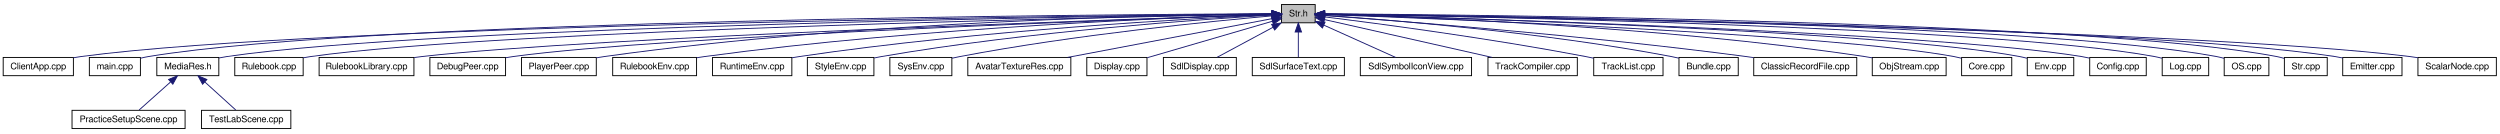
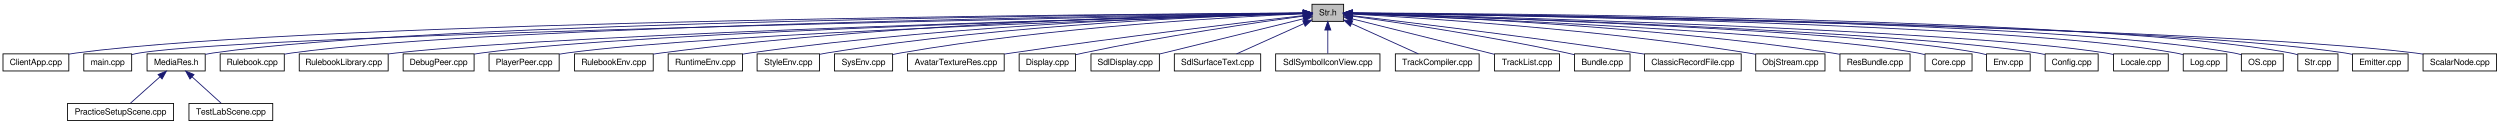
- <svg xmlns="http://www.w3.org/2000/svg" xmlns:xlink="http://www.w3.org/1999/xlink" width="2742pt" height="146pt" viewBox="0.00 0.00 2742.00 146.00">
+ <svg xmlns="http://www.w3.org/2000/svg" xmlns:xlink="http://www.w3.org/1999/xlink" width="2924pt" height="146pt" viewBox="0.00 0.00 2924.00 146.00">
  <g id="graph1" class="graph" transform="scale(1 1) rotate(0) translate(4 142)">
    <g id="node1" class="node">
-       <polygon fill="#bfbfbf" stroke="black" points="1401.5,-117 1401.5,-137 1438.5,-137 1438.5,-117 1401.5,-117" />
-       <text text-anchor="middle" x="1420" y="-124" font-family="FreeSans" font-size="10.00">Str.h</text>
+       <polygon fill="#bfbfbf" stroke="black" points="1530.5,-117 1530.5,-137 1567.5,-137 1567.5,-117 1530.5,-117" />
+       <text text-anchor="middle" x="1549" y="-124" font-family="FreeSans" font-size="10.00">Str.h</text>
    </g>
    <g id="node3" class="node">
      <a xlink:href="_client_app_8cpp.html" target="_top" xlink:title="ClientApp.cpp">
        <polygon fill="none" stroke="black" points="-0.5,-59 -0.5,-79 76.5,-79 76.5,-59 -0.5,-59" />
        <text text-anchor="middle" x="38" y="-66" font-family="FreeSans" font-size="10.00">ClientApp.cpp</text>
      </a>
    </g>
    <g id="edge2" class="edge">
-       <path fill="none" stroke="midnightblue" d="M1391.2,-126.749C1221.47,-125.156 350.15,-115.352 85,-80 82.259,-79.635 79.443,-79.18 76.618,-78.667" />
-       <polygon fill="midnightblue" stroke="midnightblue" points="1391.32,-130.25 1401.35,-126.842 1391.38,-123.251 1391.32,-130.25" />
+       <path fill="none" stroke="midnightblue" d="M1520.28,-126.853C1341.33,-125.819 377.325,-118.515 85,-80 82.258,-79.639 79.442,-79.188 76.617,-78.676" />
+       <polygon fill="midnightblue" stroke="midnightblue" points="1520.45,-130.354 1530.47,-126.91 1520.49,-123.354 1520.45,-130.354" />
    </g>
    <g id="node5" class="node">
      <a xlink:href="main_8cpp.html" target="_top" xlink:title="main.cpp">
        <polygon fill="none" stroke="black" points="94,-59 94,-79 150,-79 150,-59 94,-59" />
        <text text-anchor="middle" x="122" y="-66" font-family="FreeSans" font-size="10.00">main.cpp</text>
      </a>
    </g>
    <g id="edge4" class="edge">
-       <path fill="none" stroke="midnightblue" d="M1390.72,-126.908C1225.38,-126.235 407.292,-120.863 159,-80 156.09,-79.521 153.088,-78.882 150.111,-78.152" />
-       <polygon fill="midnightblue" stroke="midnightblue" points="1391.05,-130.409 1401.06,-126.947 1391.08,-123.409 1391.05,-130.409" />
+       <path fill="none" stroke="midnightblue" d="M1520.39,-126.471C1334.16,-122.971 297.739,-102.587 159,-80 156.09,-79.526 153.087,-78.89 150.109,-78.162" />
+       <polygon fill="midnightblue" stroke="midnightblue" points="1520.43,-129.972 1530.49,-126.66 1520.56,-122.974 1520.43,-129.972" />
    </g>
    <g id="node7" class="node">
      <a xlink:href="_media_res_8h.html" target="_top" xlink:title="MediaRes.h">
        <polygon fill="none" stroke="black" points="168,-59 168,-79 236,-79 236,-59 168,-59" />
        <text text-anchor="middle" x="202" y="-66" font-family="FreeSans" font-size="10.00">MediaRes.h</text>
      </a>
    </g>
    <g id="edge6" class="edge">
-       <path fill="none" stroke="midnightblue" d="M1390.77,-126.665C1232.42,-124.721 476.056,-113.79 245,-80 242.103,-79.576 239.118,-79.036 236.136,-78.423" />
-       <polygon fill="midnightblue" stroke="midnightblue" points="1391.08,-130.168 1401.12,-126.789 1391.16,-123.169 1391.08,-130.168" />
+       <path fill="none" stroke="midnightblue" d="M1520.32,-126.802C1353.2,-125.523 503.342,-117.259 245,-80 242.102,-79.582 239.117,-79.046 236.134,-78.436" />
+       <polygon fill="midnightblue" stroke="midnightblue" points="1520.31,-130.302 1530.33,-126.877 1520.36,-123.302 1520.31,-130.302" />
    </g>
    <g id="node13" class="node">
      <a xlink:href="_rulebook_8cpp.html" target="_top" xlink:title="Rulebook.cpp">
        <polygon fill="none" stroke="black" points="253.5,-59 253.5,-79 328.5,-79 328.5,-59 253.5,-59" />
        <text text-anchor="middle" x="291" y="-66" font-family="FreeSans" font-size="10.00">Rulebook.cpp</text>
      </a>
    </g>
    <g id="edge12" class="edge">
-       <path fill="none" stroke="midnightblue" d="M1391.2,-126.496C1241.31,-123.761 549.288,-109.71 337,-80 334.235,-79.613 331.393,-79.135 328.544,-78.597" />
-       <polygon fill="midnightblue" stroke="midnightblue" points="1391.35,-130 1401.42,-126.68 1391.48,-123.001 1391.35,-130" />
+       <path fill="none" stroke="midnightblue" d="M1520.37,-126.652C1360.47,-124.59 576.355,-112.935 337,-80 334.234,-79.619 331.392,-79.146 328.542,-78.611" />
+       <polygon fill="midnightblue" stroke="midnightblue" points="1520.35,-130.152 1530.39,-126.779 1520.44,-123.152 1520.35,-130.152" />
    </g>
    <g id="node15" class="node">
      <a xlink:href="_rulebook_library_8cpp.html" target="_top" xlink:title="RulebookLibrary.cpp">
        <polygon fill="none" stroke="black" points="346,-59 346,-79 450,-79 450,-59 346,-59" />
        <text text-anchor="middle" x="398" y="-66" font-family="FreeSans" font-size="10.00">RulebookLibrary.cpp</text>
      </a>
    </g>
    <g id="edge14" class="edge">
-       <path fill="none" stroke="midnightblue" d="M1391.01,-126.09C1251.29,-121.625 646.44,-101.393 459,-80 456.113,-79.671 453.157,-79.288 450.178,-78.868" />
-       <polygon fill="midnightblue" stroke="midnightblue" points="1391.21,-129.598 1401.32,-126.418 1391.44,-122.602 1391.21,-129.598" />
+       <path fill="none" stroke="midnightblue" d="M1520.04,-126.283C1369.32,-122.469 673.418,-103.845 459,-80 456.112,-79.679 453.155,-79.303 450.175,-78.888" />
+       <polygon fill="midnightblue" stroke="midnightblue" points="1520.23,-129.788 1530.31,-126.541 1520.4,-122.791 1520.23,-129.788" />
    </g>
    <g id="node17" class="node">
      <a xlink:href="_debug_peer_8cpp.html" target="_top" xlink:title="DebugPeer.cpp">
        <polygon fill="none" stroke="black" points="467.5,-59 467.5,-79 550.5,-79 550.5,-59 467.5,-59" />
        <text text-anchor="middle" x="509" y="-66" font-family="FreeSans" font-size="10.00">DebugPeer.cpp</text>
      </a>
    </g>
    <g id="edge16" class="edge">
-       <path fill="none" stroke="midnightblue" d="M1391.14,-126.054C1260.68,-121.682 725.274,-102.676 559,-80 556.27,-79.628 553.468,-79.184 550.651,-78.692" />
-       <polygon fill="midnightblue" stroke="midnightblue" points="1391.05,-129.553 1401.16,-126.388 1391.28,-122.557 1391.05,-129.553" />
+       <path fill="none" stroke="midnightblue" d="M1520.01,-126.286C1377.69,-122.681 752.047,-105.63 559,-80 556.269,-79.637 553.466,-79.201 550.648,-78.715" />
+       <polygon fill="midnightblue" stroke="midnightblue" points="1520.05,-129.788 1530.13,-126.541 1520.22,-122.79 1520.05,-129.788" />
    </g>
    <g id="node19" class="node">
      <a xlink:href="_player_peer_8cpp.html" target="_top" xlink:title="PlayerPeer.cpp">
        <polygon fill="none" stroke="black" points="568,-59 568,-79 650,-79 650,-59 568,-59" />
        <text text-anchor="middle" x="609" y="-66" font-family="FreeSans" font-size="10.00">PlayerPeer.cpp</text>
      </a>
    </g>
    <g id="edge18" class="edge">
-       <path fill="none" stroke="midnightblue" d="M1391.32,-126.825C1290.43,-125.871 942.637,-119.715 659,-80 656.095,-79.593 653.109,-79.109 650.109,-78.573" />
-       <polygon fill="midnightblue" stroke="midnightblue" points="1391.32,-130.325 1401.35,-126.91 1391.38,-123.325 1391.32,-130.325" />
+       <path fill="none" stroke="midnightblue" d="M1520.04,-126.11C1386.71,-121.914 831.252,-103.336 659,-80 656.093,-79.606 653.105,-79.131 650.105,-78.602" />
+       <polygon fill="midnightblue" stroke="midnightblue" points="1520.16,-129.615 1530.26,-126.429 1520.38,-122.619 1520.16,-129.615" />
    </g>
    <g id="node21" class="node">
      <a xlink:href="_rulebook_env_8cpp.html" target="_top" xlink:title="RulebookEnv.cpp">
        <polygon fill="none" stroke="black" points="668,-59 668,-79 760,-79 760,-59 668,-59" />
        <text text-anchor="middle" x="714" y="-66" font-family="FreeSans" font-size="10.00">RulebookEnv.cpp</text>
      </a>
    </g>
    <g id="edge20" class="edge">
-       <path fill="none" stroke="midnightblue" d="M1391.12,-126.206C1299.6,-123.413 1008,-112.398 769,-80 766.105,-79.608 763.133,-79.156 760.143,-78.665" />
-       <polygon fill="midnightblue" stroke="midnightblue" points="1391.17,-129.709 1401.27,-126.506 1391.38,-122.712 1391.17,-129.709" />
+       <path fill="none" stroke="midnightblue" d="M1520.32,-126.69C1417.9,-125.28 1060.75,-117.783 769,-80 766.103,-79.625 763.129,-79.186 760.137,-78.705" />
+       <polygon fill="midnightblue" stroke="midnightblue" points="1520.44,-130.191 1530.49,-126.82 1520.53,-123.192 1520.44,-130.191" />
    </g>
    <g id="node23" class="node">
      <a xlink:href="_runtime_env_8cpp.html" target="_top" xlink:title="RuntimeEnv.cpp">
        <polygon fill="none" stroke="black" points="777.5,-59 777.5,-79 864.5,-79 864.5,-59 777.5,-59" />
        <text text-anchor="middle" x="821" y="-66" font-family="FreeSans" font-size="10.00">RuntimeEnv.cpp</text>
      </a>
    </g>
    <g id="edge22" class="edge">
-       <path fill="none" stroke="midnightblue" d="M1391.01,-125.764C1309.22,-122.008 1069.76,-109.152 873,-80 870.262,-79.594 867.451,-79.133 864.623,-78.634" />
-       <polygon fill="midnightblue" stroke="midnightblue" points="1391.34,-129.283 1401.49,-126.235 1391.66,-122.29 1391.34,-129.283" />
+       <path fill="none" stroke="midnightblue" d="M1520.24,-126.429C1426.58,-124.265 1122.08,-114.832 873,-80 870.258,-79.617 867.445,-79.172 864.615,-78.686" />
+       <polygon fill="midnightblue" stroke="midnightblue" points="1520.28,-129.931 1530.35,-126.653 1520.43,-122.932 1520.28,-129.931" />
    </g>
    <g id="node25" class="node">
      <a xlink:href="_style_env_8cpp.html" target="_top" xlink:title="StyleEnv.cpp">
        <polygon fill="none" stroke="black" points="881.5,-59 881.5,-79 954.5,-79 954.5,-59 881.5,-59" />
        <text text-anchor="middle" x="918" y="-66" font-family="FreeSans" font-size="10.00">StyleEnv.cpp</text>
      </a>
    </g>
    <g id="edge24" class="edge">
-       <path fill="none" stroke="midnightblue" d="M1390.97,-125.401C1318.38,-121.104 1123.35,-107.709 963,-80 960.305,-79.534 957.533,-78.998 954.751,-78.419" />
-       <polygon fill="midnightblue" stroke="midnightblue" points="1390.97,-128.907 1401.16,-125.992 1391.37,-121.919 1390.97,-128.907" />
+       <path fill="none" stroke="midnightblue" d="M1520.17,-126.316C1434.66,-123.938 1175.12,-114.208 963,-80 960.3,-79.565 957.524,-79.051 954.739,-78.487" />
+       <polygon fill="midnightblue" stroke="midnightblue" points="1520.31,-129.821 1530.4,-126.588 1520.49,-122.823 1520.31,-129.821" />
    </g>
    <g id="node27" class="node">
      <a xlink:href="_sys_env_8cpp.html" target="_top" xlink:title="SysEnv.cpp">
        <polygon fill="none" stroke="black" points="972,-59 972,-79 1040,-79 1040,-59 972,-59" />
        <text text-anchor="middle" x="1006" y="-66" font-family="FreeSans" font-size="10.00">SysEnv.cpp</text>
      </a>
    </g>
    <g id="edge26" class="edge">
-       <path fill="none" stroke="midnightblue" d="M1391.04,-124.569C1328.32,-119.031 1175.35,-104.067 1049,-80 1046.12,-79.452 1043.15,-78.825 1040.18,-78.153" />
-       <polygon fill="midnightblue" stroke="midnightblue" points="1391.08,-128.084 1401.34,-125.464 1391.68,-121.111 1391.08,-128.084" />
+       <path fill="none" stroke="midnightblue" d="M1519.88,-125.859C1442.62,-122.487 1226.26,-110.808 1049,-80 1046.12,-79.499 1043.14,-78.904 1040.16,-78.254" />
+       <polygon fill="midnightblue" stroke="midnightblue" points="1520.11,-129.371 1530.24,-126.297 1520.4,-122.378 1520.11,-129.371" />
    </g>
    <g id="node29" class="node">
      <a xlink:href="_avatar_texture_res_8cpp.html" target="_top" xlink:title="AvatarTextureRes.cpp">
        <polygon fill="none" stroke="black" points="1057.5,-59 1057.5,-79 1170.5,-79 1170.5,-59 1057.5,-59" />
        <text text-anchor="middle" x="1114" y="-66" font-family="FreeSans" font-size="10.00">AvatarTextureRes.cpp</text>
      </a>
    </g>
    <g id="edge28" class="edge">
-       <path fill="none" stroke="midnightblue" d="M1391.27,-121.555C1340,-111.836 1232,-91.367 1166.96,-79.038" />
-       <polygon fill="midnightblue" stroke="midnightblue" points="1390.84,-125.036 1401.32,-123.459 1392.15,-118.158 1390.84,-125.036" />
+       <path fill="none" stroke="midnightblue" d="M1520.26,-123.759C1457.97,-116.644 1305.89,-98.788 1179,-80 1176.28,-79.598 1173.5,-79.174 1170.7,-78.737" />
+       <polygon fill="midnightblue" stroke="midnightblue" points="1520.15,-127.269 1530.48,-124.922 1520.94,-120.314 1520.15,-127.269" />
    </g>
    <g id="node31" class="node">
      <a xlink:href="_display_8cpp.html" target="_top" xlink:title="Display.cpp">
        <polygon fill="none" stroke="black" points="1188,-59 1188,-79 1254,-79 1254,-59 1188,-59" />
        <text text-anchor="middle" x="1221" y="-66" font-family="FreeSans" font-size="10.00">Display.cpp</text>
      </a>
    </g>
    <g id="edge30" class="edge">
-       <path fill="none" stroke="midnightblue" d="M1391.34,-118.648C1355.05,-108.07 1292.64,-89.879 1254.28,-78.699" />
-       <polygon fill="midnightblue" stroke="midnightblue" points="1390.7,-122.105 1401.28,-121.544 1392.66,-115.385 1390.7,-122.105" />
+       <path fill="none" stroke="midnightblue" d="M1520.41,-123.202C1468.74,-116.14 1356.51,-99.883 1263,-80 1260.2,-79.404 1257.3,-78.743 1254.4,-78.049" />
+       <polygon fill="midnightblue" stroke="midnightblue" points="1520.11,-126.693 1530.49,-124.568 1521.05,-119.757 1520.11,-126.693" />
    </g>
    <g id="node33" class="node">
      <a xlink:href="_sdl_display_8cpp.html" target="_top" xlink:title="SdlDisplay.cpp">
        <polygon fill="none" stroke="black" points="1272,-59 1272,-79 1352,-79 1352,-59 1272,-59" />
        <text text-anchor="middle" x="1312" y="-66" font-family="FreeSans" font-size="10.00">SdlDisplay.cpp</text>
      </a>
    </g>
    <g id="edge32" class="edge">
-       <path fill="none" stroke="midnightblue" d="M1392.28,-112.114C1373.05,-101.786 1347.94,-88.3 1330.96,-79.182" />
-       <polygon fill="midnightblue" stroke="midnightblue" points="1390.72,-115.249 1401.19,-116.897 1394.03,-109.082 1390.72,-115.249" />
+       <path fill="none" stroke="midnightblue" d="M1520.58,-120.045C1478.68,-109.79 1400.12,-90.565 1352.29,-78.859" />
+       <polygon fill="midnightblue" stroke="midnightblue" points="1519.86,-123.471 1530.4,-122.449 1521.52,-116.672 1519.86,-123.471" />
    </g>
    <g id="node35" class="node">
      <a xlink:href="_sdl_surface_text_8cpp.html" target="_top" xlink:title="SdlSurfaceText.cpp">
        <polygon fill="none" stroke="black" points="1369.5,-59 1369.5,-79 1470.5,-79 1470.5,-59 1369.5,-59" />
        <text text-anchor="middle" x="1420" y="-66" font-family="FreeSans" font-size="10.00">SdlSurfaceText.cpp</text>
      </a>
    </g>
    <g id="edge34" class="edge">
-       <path fill="none" stroke="midnightblue" d="M1420,-106.89C1420,-97.62 1420,-87.008 1420,-79.378" />
-       <polygon fill="midnightblue" stroke="midnightblue" points="1416.5,-106.897 1420,-116.897 1423.5,-106.897 1416.5,-106.897" />
+       <path fill="none" stroke="midnightblue" d="M1521.1,-114.454C1497.48,-103.837 1464.09,-88.824 1442.25,-79.002" />
+       <polygon fill="midnightblue" stroke="midnightblue" points="1519.69,-117.658 1530.24,-118.566 1522.56,-111.273 1519.69,-117.658" />
    </g>
    <g id="node37" class="node">
      <a xlink:href="_sdl_symbol_icon_view_8cpp.html" target="_top" xlink:title="SdlSymbolIconView.cpp">
        <polygon fill="none" stroke="black" points="1488,-59 1488,-79 1610,-79 1610,-59 1488,-59" />
        <text text-anchor="middle" x="1549" y="-66" font-family="FreeSans" font-size="10.00">SdlSymbolIconView.cpp</text>
      </a>
    </g>
    <g id="edge36" class="edge">
-       <path fill="none" stroke="midnightblue" d="M1447.9,-114.454C1471.52,-103.837 1504.91,-88.824 1526.75,-79.002" />
-       <polygon fill="midnightblue" stroke="midnightblue" points="1446.44,-111.273 1438.76,-118.566 1449.31,-117.658 1446.44,-111.273" />
+       <path fill="none" stroke="midnightblue" d="M1549,-106.89C1549,-97.62 1549,-87.008 1549,-79.378" />
+       <polygon fill="midnightblue" stroke="midnightblue" points="1545.5,-106.897 1549,-116.897 1552.5,-106.897 1545.5,-106.897" />
    </g>
    <g id="node39" class="node">
      <a xlink:href="_track_compiler_8cpp.html" target="_top" xlink:title="TrackCompiler.cpp">
        <polygon fill="none" stroke="black" points="1628,-59 1628,-79 1726,-79 1726,-59 1628,-59" />
        <text text-anchor="middle" x="1677" y="-66" font-family="FreeSans" font-size="10.00">TrackCompiler.cpp</text>
      </a>
    </g>
    <g id="edge38" class="edge">
-       <path fill="none" stroke="midnightblue" d="M1448.78,-120.504C1493.38,-110.44 1579.52,-91 1632.27,-79.095" />
-       <polygon fill="midnightblue" stroke="midnightblue" points="1447.88,-117.119 1438.9,-122.735 1449.42,-123.948 1447.88,-117.119" />
+       <path fill="none" stroke="midnightblue" d="M1577,-114.312C1600.41,-103.704 1633.35,-88.78 1654.93,-79.002" />
+       <polygon fill="midnightblue" stroke="midnightblue" points="1575.28,-111.251 1567.61,-118.566 1578.17,-117.627 1575.28,-111.251" />
    </g>
    <g id="node41" class="node">
      <a xlink:href="_track_list_8cpp.html" target="_top" xlink:title="TrackList.cpp">
        <polygon fill="none" stroke="black" points="1744,-59 1744,-79 1820,-79 1820,-59 1744,-59" />
        <text text-anchor="middle" x="1782" y="-66" font-family="FreeSans" font-size="10.00">TrackList.cpp</text>
      </a>
    </g>
    <g id="edge40" class="edge">
-       <path fill="none" stroke="midnightblue" d="M1448.69,-123.518C1504.21,-116.604 1630.12,-100.063 1735,-80 1737.88,-79.449 1740.85,-78.843 1743.84,-78.207" />
-       <polygon fill="midnightblue" stroke="midnightblue" points="1448.05,-120.071 1438.55,-124.771 1448.91,-127.018 1448.05,-120.071" />
+       <path fill="none" stroke="midnightblue" d="M1577.47,-119.913C1619.23,-109.518 1697.18,-90.113 1743.86,-78.495" />
+       <polygon fill="midnightblue" stroke="midnightblue" points="1576.53,-116.54 1567.67,-122.352 1578.22,-123.332 1576.53,-116.54" />
    </g>
    <g id="node43" class="node">
      <a xlink:href="_bundle_8cpp.html" target="_top" xlink:title="Bundle.cpp">
        <polygon fill="none" stroke="black" points="1837.5,-59 1837.5,-79 1902.5,-79 1902.5,-59 1837.5,-59" />
        <text text-anchor="middle" x="1870" y="-66" font-family="FreeSans" font-size="10.00">Bundle.cpp</text>
      </a>
    </g>
    <g id="edge42" class="edge">
-       <path fill="none" stroke="midnightblue" d="M1449.16,-125.135C1516.53,-120.503 1688,-106.863 1829,-80 1831.75,-79.476 1834.59,-78.865 1837.43,-78.205" />
-       <polygon fill="midnightblue" stroke="midnightblue" points="1448.64,-121.662 1438.9,-125.825 1449.11,-128.646 1448.64,-121.662" />
+       <path fill="none" stroke="midnightblue" d="M1577.75,-123.103C1628.67,-115.993 1737.94,-99.809 1829,-80 1831.74,-79.405 1834.56,-78.744 1837.4,-78.05" />
+       <polygon fill="midnightblue" stroke="midnightblue" points="1577.22,-119.642 1567.8,-124.48 1578.18,-126.576 1577.22,-119.642" />
    </g>
    <g id="node45" class="node">
      <a xlink:href="_classic_record_file_8cpp.html" target="_top" xlink:title="ClassicRecordFile.cpp">
        <polygon fill="none" stroke="black" points="1919.5,-59 1919.5,-79 2032.5,-79 2032.5,-59 1919.5,-59" />
        <text text-anchor="middle" x="1976" y="-66" font-family="FreeSans" font-size="10.00">ClassicRecordFile.cpp</text>
      </a>
    </g>
    <g id="edge44" class="edge">
-       <path fill="none" stroke="midnightblue" d="M1449,-124.959C1525.01,-119.452 1736.23,-103.123 1911,-80 1913.72,-79.64 1916.51,-79.25 1919.32,-78.84" />
-       <polygon fill="midnightblue" stroke="midnightblue" points="1448.51,-121.485 1438.79,-125.693 1449.01,-128.467 1448.51,-121.485" />
+       <path fill="none" stroke="midnightblue" d="M1577.99,-123.62C1639.47,-116.369 1787.42,-98.472 1911,-80 1913.72,-79.594 1916.5,-79.167 1919.3,-78.728" />
+       <polygon fill="midnightblue" stroke="midnightblue" points="1577.4,-120.166 1567.88,-124.809 1578.22,-127.118 1577.4,-120.166" />
    </g>
    <g id="node47" class="node">
      <a xlink:href="_obj_stream_8cpp.html" target="_top" xlink:title="ObjStream.cpp">
        <polygon fill="none" stroke="black" points="2049.5,-59 2049.5,-79 2130.5,-79 2130.5,-59 2049.5,-59" />
        <text text-anchor="middle" x="2090" y="-66" font-family="FreeSans" font-size="10.00">ObjStream.cpp</text>
      </a>
    </g>
    <g id="edge46" class="edge">
-       <path fill="none" stroke="midnightblue" d="M1448.75,-126.308C1537.43,-123.857 1814.39,-113.828 2041,-80 2043.76,-79.588 2046.59,-79.107 2049.44,-78.581" />
-       <polygon fill="midnightblue" stroke="midnightblue" points="1448.56,-122.812 1438.65,-126.576 1448.74,-129.809 1448.56,-122.812" />
+       <path fill="none" stroke="midnightblue" d="M1578.14,-125.497C1654.49,-121.284 1866.55,-107.801 2041,-80 2043.76,-79.561 2046.59,-79.06 2049.43,-78.519" />
+       <polygon fill="midnightblue" stroke="midnightblue" points="1577.67,-122.017 1567.88,-126.053 1578.05,-129.007 1577.67,-122.017" />
    </g>
    <g id="node49" class="node">
+       <a xlink:href="_res_bundle_8cpp.html" target="_top" xlink:title="ResBundle.cpp">
+         <polygon fill="none" stroke="black" points="2148,-59 2148,-79 2230,-79 2230,-59 2148,-59" />
+         <text text-anchor="middle" x="2189" y="-66" font-family="FreeSans" font-size="10.00">ResBundle.cpp</text>
+       </a>
+     </g>
+     <g id="edge48" class="edge">
+       <path fill="none" stroke="midnightblue" d="M1577.72,-126.107C1663.45,-123.142 1924.83,-111.936 2139,-80 2141.9,-79.567 2144.88,-79.064 2147.88,-78.514" />
+       <polygon fill="midnightblue" stroke="midnightblue" points="1577.58,-122.609 1567.71,-126.443 1577.82,-129.606 1577.58,-122.609" />
+     </g>
+     <g id="node51" class="node">
      <a xlink:href="_core_8cpp.html" target="_top" xlink:title="Core.cpp">
-         <polygon fill="none" stroke="black" points="2147.5,-59 2147.5,-79 2202.5,-79 2202.5,-59 2147.5,-59" />
-         <text text-anchor="middle" x="2175" y="-66" font-family="FreeSans" font-size="10.00">Core.cpp</text>
-       </a>
-     </g>
-     <g id="edge48" class="edge">
-       <path fill="none" stroke="midnightblue" d="M1448.83,-126.006C1565.52,-121.846 2002.96,-104.884 2139,-80 2141.7,-79.506 2144.48,-78.878 2147.25,-78.174" />
-       <polygon fill="midnightblue" stroke="midnightblue" points="1448.43,-122.518 1438.56,-126.368 1448.68,-129.513 1448.43,-122.518" />
-     </g>
-     <g id="node51" class="node">
+         <polygon fill="none" stroke="black" points="2247.5,-59 2247.5,-79 2302.5,-79 2302.5,-59 2247.5,-59" />
+         <text text-anchor="middle" x="2275" y="-66" font-family="FreeSans" font-size="10.00">Core.cpp</text>
+       </a>
+     </g>
+     <g id="edge50" class="edge">
+       <path fill="none" stroke="midnightblue" d="M1577.78,-125.917C1691.41,-121.506 2108.88,-103.984 2239,-80 2241.7,-79.502 2244.48,-78.872 2247.25,-78.166" />
+       <polygon fill="midnightblue" stroke="midnightblue" points="1577.62,-122.421 1567.76,-126.303 1577.88,-129.416 1577.62,-122.421" />
+     </g>
+     <g id="node53" class="node">
      <a xlink:href="_env_8cpp.html" target="_top" xlink:title="Env.cpp">
-         <polygon fill="none" stroke="black" points="2219.5,-59 2219.5,-79 2270.5,-79 2270.5,-59 2219.5,-59" />
-         <text text-anchor="middle" x="2245" y="-66" font-family="FreeSans" font-size="10.00">Env.cpp</text>
-       </a>
-     </g>
-     <g id="edge50" class="edge">
-       <path fill="none" stroke="midnightblue" d="M1448.9,-126.263C1572.9,-122.953 2060.41,-108.356 2211,-80 2213.68,-79.495 2216.45,-78.838 2219.19,-78.098" />
-       <polygon fill="midnightblue" stroke="midnightblue" points="1448.59,-122.77 1438.69,-126.532 1448.77,-129.768 1448.59,-122.77" />
-     </g>
-     <g id="node53" class="node">
+         <polygon fill="none" stroke="black" points="2319.5,-59 2319.5,-79 2370.5,-79 2370.5,-59 2319.5,-59" />
+         <text text-anchor="middle" x="2345" y="-66" font-family="FreeSans" font-size="10.00">Env.cpp</text>
+       </a>
+     </g>
+     <g id="edge52" class="edge">
+       <path fill="none" stroke="midnightblue" d="M1577.99,-126.186C1699.29,-122.629 2166.41,-107.397 2311,-80 2313.68,-79.492 2316.45,-78.833 2319.19,-78.091" />
+       <polygon fill="midnightblue" stroke="midnightblue" points="1577.56,-122.697 1567.66,-126.485 1577.76,-129.694 1577.56,-122.697" />
+     </g>
+     <g id="node55" class="node">
      <a xlink:href="_config_8cpp.html" target="_top" xlink:title="Config.cpp">
-         <polygon fill="none" stroke="black" points="2288,-59 2288,-79 2350,-79 2350,-59 2288,-59" />
-         <text text-anchor="middle" x="2319" y="-66" font-family="FreeSans" font-size="10.00">Config.cpp</text>
-       </a>
-     </g>
-     <g id="edge52" class="edge">
-       <path fill="none" stroke="midnightblue" d="M1448.83,-126.251C1579.11,-122.737 2113.75,-106.924 2279,-80 2281.84,-79.537 2284.77,-78.95 2287.7,-78.289" />
-       <polygon fill="midnightblue" stroke="midnightblue" points="1448.72,-122.752 1438.81,-126.518 1448.9,-129.75 1448.72,-122.752" />
-     </g>
-     <g id="node55" class="node">
+         <polygon fill="none" stroke="black" points="2388,-59 2388,-79 2450,-79 2450,-59 2388,-59" />
+         <text text-anchor="middle" x="2419" y="-66" font-family="FreeSans" font-size="10.00">Config.cpp</text>
+       </a>
+     </g>
+     <g id="edge54" class="edge">
+       <path fill="none" stroke="midnightblue" d="M1577.65,-126.193C1704.9,-122.481 2219.67,-106.115 2379,-80 2381.84,-79.534 2384.77,-78.945 2387.7,-78.283" />
+       <polygon fill="midnightblue" stroke="midnightblue" points="1577.42,-122.698 1567.53,-126.485 1577.62,-129.695 1577.42,-122.698" />
+     </g>
+     <g id="node57" class="node">
+       <a xlink:href="_locale_8cpp.html" target="_top" xlink:title="Locale.cpp">
+         <polygon fill="none" stroke="black" points="2468,-59 2468,-79 2532,-79 2532,-59 2468,-59" />
+         <text text-anchor="middle" x="2500" y="-66" font-family="FreeSans" font-size="10.00">Locale.cpp</text>
+       </a>
+     </g>
+     <g id="edge56" class="edge">
+       <path fill="none" stroke="midnightblue" d="M1578.2,-126.319C1713.84,-123.03 2283.27,-107.793 2459,-80 2461.91,-79.54 2464.91,-78.954 2467.91,-78.295" />
+       <polygon fill="midnightblue" stroke="midnightblue" points="1577.72,-122.83 1567.81,-126.568 1577.89,-129.828 1577.72,-122.83" />
+     </g>
+     <g id="node59" class="node">
      <a xlink:href="_log_8cpp.html" target="_top" xlink:title="Log.cpp">
-         <polygon fill="none" stroke="black" points="2367.5,-59 2367.5,-79 2418.5,-79 2418.5,-59 2367.5,-59" />
-         <text text-anchor="middle" x="2393" y="-66" font-family="FreeSans" font-size="10.00">Log.cpp</text>
-       </a>
-     </g>
-     <g id="edge54" class="edge">
-       <path fill="none" stroke="midnightblue" d="M1448.85,-126.576C1586.55,-124.395 2177.87,-113.232 2359,-80 2361.68,-79.507 2364.45,-78.859 2367.19,-78.123" />
-       <polygon fill="midnightblue" stroke="midnightblue" points="1448.62,-123.079 1438.67,-126.734 1448.73,-130.078 1448.62,-123.079" />
-     </g>
-     <g id="node57" class="node">
+         <polygon fill="none" stroke="black" points="2549.5,-59 2549.5,-79 2600.5,-79 2600.5,-59 2549.5,-59" />
+         <text text-anchor="middle" x="2575" y="-66" font-family="FreeSans" font-size="10.00">Log.cpp</text>
+       </a>
+     </g>
+     <g id="edge58" class="edge">
+       <path fill="none" stroke="midnightblue" d="M1577.65,-126.667C1719.64,-124.863 2348.82,-114.996 2541,-80 2543.69,-79.511 2546.45,-78.865 2549.19,-78.131" />
+       <polygon fill="midnightblue" stroke="midnightblue" points="1577.51,-123.169 1567.56,-126.792 1577.6,-130.168 1577.51,-123.169" />
+     </g>
+     <g id="node61" class="node">
      <a xlink:href="_o_s_8cpp.html" target="_top" xlink:title="OS.cpp">
-         <polygon fill="none" stroke="black" points="2435.5,-59 2435.5,-79 2484.5,-79 2484.5,-59 2435.5,-59" />
-         <text text-anchor="middle" x="2460" y="-66" font-family="FreeSans" font-size="10.00">OS.cpp</text>
-       </a>
-     </g>
-     <g id="edge56" class="edge">
-       <path fill="none" stroke="midnightblue" d="M1449.09,-126.72C1593.26,-125.166 2232.06,-116.318 2427,-80 2429.73,-79.491 2432.55,-78.81 2435.33,-78.035" />
-       <polygon fill="midnightblue" stroke="midnightblue" points="1448.81,-123.222 1438.84,-126.827 1448.88,-130.222 1448.81,-123.222" />
-     </g>
-     <g id="node59" class="node">
+         <polygon fill="none" stroke="black" points="2617.5,-59 2617.5,-79 2666.5,-79 2666.5,-59 2617.5,-59" />
+         <text text-anchor="middle" x="2642" y="-66" font-family="FreeSans" font-size="10.00">OS.cpp</text>
+       </a>
+     </g>
+     <g id="edge60" class="edge">
+       <path fill="none" stroke="midnightblue" d="M1577.72,-126.801C1725.67,-125.613 2402.91,-118.147 2609,-80 2611.73,-79.494 2614.55,-78.815 2617.33,-78.041" />
+       <polygon fill="midnightblue" stroke="midnightblue" points="1577.59,-123.302 1567.62,-126.879 1577.65,-130.302 1577.59,-123.302" />
+     </g>
+     <g id="node63" class="node">
      <a xlink:href="_str_8cpp.html" target="_top" xlink:title="Str.cpp">
-         <polygon fill="none" stroke="black" points="2501.5,-59 2501.5,-79 2548.5,-79 2548.5,-59 2501.5,-59" />
-         <text text-anchor="middle" x="2525" y="-66" font-family="FreeSans" font-size="10.00">Str.cpp</text>
-       </a>
-     </g>
-     <g id="edge58" class="edge">
-       <path fill="none" stroke="midnightblue" d="M1449.08,-126.852C1598.88,-125.921 2284.56,-119.533 2493,-80 2495.77,-79.475 2498.63,-78.759 2501.44,-77.944" />
-       <polygon fill="midnightblue" stroke="midnightblue" points="1448.83,-123.354 1438.85,-126.912 1448.87,-130.354 1448.83,-123.354" />
-     </g>
-     <g id="node61" class="node">
+         <polygon fill="none" stroke="black" points="2683.5,-59 2683.5,-79 2730.5,-79 2730.5,-59 2683.5,-59" />
+         <text text-anchor="middle" x="2707" y="-66" font-family="FreeSans" font-size="10.00">Str.cpp</text>
+       </a>
+     </g>
+     <g id="edge62" class="edge">
+       <path fill="none" stroke="midnightblue" d="M1577.55,-126.924C1730.63,-126.346 2455.32,-121.431 2675,-80 2677.77,-79.477 2680.63,-78.764 2683.44,-77.95" />
+       <polygon fill="midnightblue" stroke="midnightblue" points="1577.52,-123.424 1567.53,-126.958 1577.55,-130.424 1577.52,-123.424" />
+     </g>
+     <g id="node65" class="node">
      <a xlink:href="_emitter_8cpp.html" target="_top" xlink:title="Emitter.cpp">
-         <polygon fill="none" stroke="black" points="2565.5,-59 2565.5,-79 2630.5,-79 2630.5,-59 2565.5,-59" />
-         <text text-anchor="middle" x="2598" y="-66" font-family="FreeSans" font-size="10.00">Emitter.cpp</text>
-       </a>
-     </g>
-     <g id="edge60" class="edge">
-       <path fill="none" stroke="midnightblue" d="M1448.79,-126.671C1603.12,-124.775 2333.86,-114.116 2557,-80 2559.77,-79.577 2562.62,-79.037 2565.46,-78.424" />
-       <polygon fill="midnightblue" stroke="midnightblue" points="1448.64,-123.172 1438.69,-126.792 1448.73,-130.172 1448.64,-123.172" />
-     </g>
-     <g id="node63" class="node">
+         <polygon fill="none" stroke="black" points="2747.5,-59 2747.5,-79 2812.5,-79 2812.5,-59 2747.5,-59" />
+         <text text-anchor="middle" x="2780" y="-66" font-family="FreeSans" font-size="10.00">Emitter.cpp</text>
+       </a>
+     </g>
+     <g id="edge64" class="edge">
+       <path fill="none" stroke="midnightblue" d="M1578.1,-126.729C1737.38,-125.111 2504.94,-115.565 2739,-80 2741.77,-79.579 2744.62,-79.041 2747.47,-78.43" />
+       <polygon fill="midnightblue" stroke="midnightblue" points="1577.66,-123.233 1567.7,-126.832 1577.73,-130.232 1577.66,-123.233" />
+     </g>
+     <g id="node67" class="node">
      <a xlink:href="_scalar_node_8cpp.html" target="_top" xlink:title="ScalarNode.cpp">
-         <polygon fill="none" stroke="black" points="2648,-59 2648,-79 2734,-79 2734,-59 2648,-59" />
-         <text text-anchor="middle" x="2691" y="-66" font-family="FreeSans" font-size="10.00">ScalarNode.cpp</text>
-       </a>
-     </g>
-     <g id="edge62" class="edge">
-       <path fill="none" stroke="midnightblue" d="M1448.78,-126.555C1609.53,-123.968 2397.85,-109.935 2639,-80 2641.93,-79.636 2644.94,-79.192 2647.96,-78.692" />
-       <polygon fill="midnightblue" stroke="midnightblue" points="1448.65,-123.057 1438.7,-126.715 1448.76,-130.056 1448.65,-123.057" />
+         <polygon fill="none" stroke="black" points="2830,-59 2830,-79 2916,-79 2916,-59 2830,-59" />
+         <text text-anchor="middle" x="2873" y="-66" font-family="FreeSans" font-size="10.00">ScalarNode.cpp</text>
+       </a>
+     </g>
+     <g id="edge66" class="edge">
+       <path fill="none" stroke="midnightblue" d="M1577.96,-126.606C1743.27,-124.252 2568.82,-111.099 2821,-80 2823.93,-79.639 2826.94,-79.196 2829.97,-78.697" />
+       <polygon fill="midnightblue" stroke="midnightblue" points="1577.58,-123.11 1567.63,-126.751 1577.68,-130.11 1577.58,-123.11" />
    </g>
    <g id="node9" class="node">
      <a xlink:href="_practice_setup_scene_8cpp.html" target="_top" xlink:title="PracticeSetupScene.cpp">
        <polygon fill="none" stroke="black" points="75,-1 75,-21 199,-21 199,-1 75,-1" />
        <text text-anchor="middle" x="137" y="-8" font-family="FreeSans" font-size="10.00">PracticeSetupScene.cpp</text>
      </a>
    </g>
    <g id="edge8" class="edge">
      <path fill="none" stroke="midnightblue" d="M183.117,-52.15C171.966,-42.2 158.204,-29.921 148.63,-21.378" />
      <polygon fill="midnightblue" stroke="midnightblue" points="180.886,-54.851 190.678,-58.897 185.547,-49.628 180.886,-54.851" />
    </g>
    <g id="node11" class="node">
      <a xlink:href="_test_lab_scene_8cpp.html" target="_top" xlink:title="TestLabScene.cpp">
        <polygon fill="none" stroke="black" points="217,-1 217,-21 315,-21 315,-1 217,-1" />
        <text text-anchor="middle" x="266" y="-8" font-family="FreeSans" font-size="10.00">TestLabScene.cpp</text>
      </a>
    </g>
    <g id="edge10" class="edge">
      <path fill="none" stroke="midnightblue" d="M220.593,-52.15C231.572,-42.2 245.122,-29.921 254.549,-21.378" />
      <polygon fill="midnightblue" stroke="midnightblue" points="218.208,-49.589 213.148,-58.897 222.908,-54.775 218.208,-49.589" />
    </g>
  </g>
</svg>
